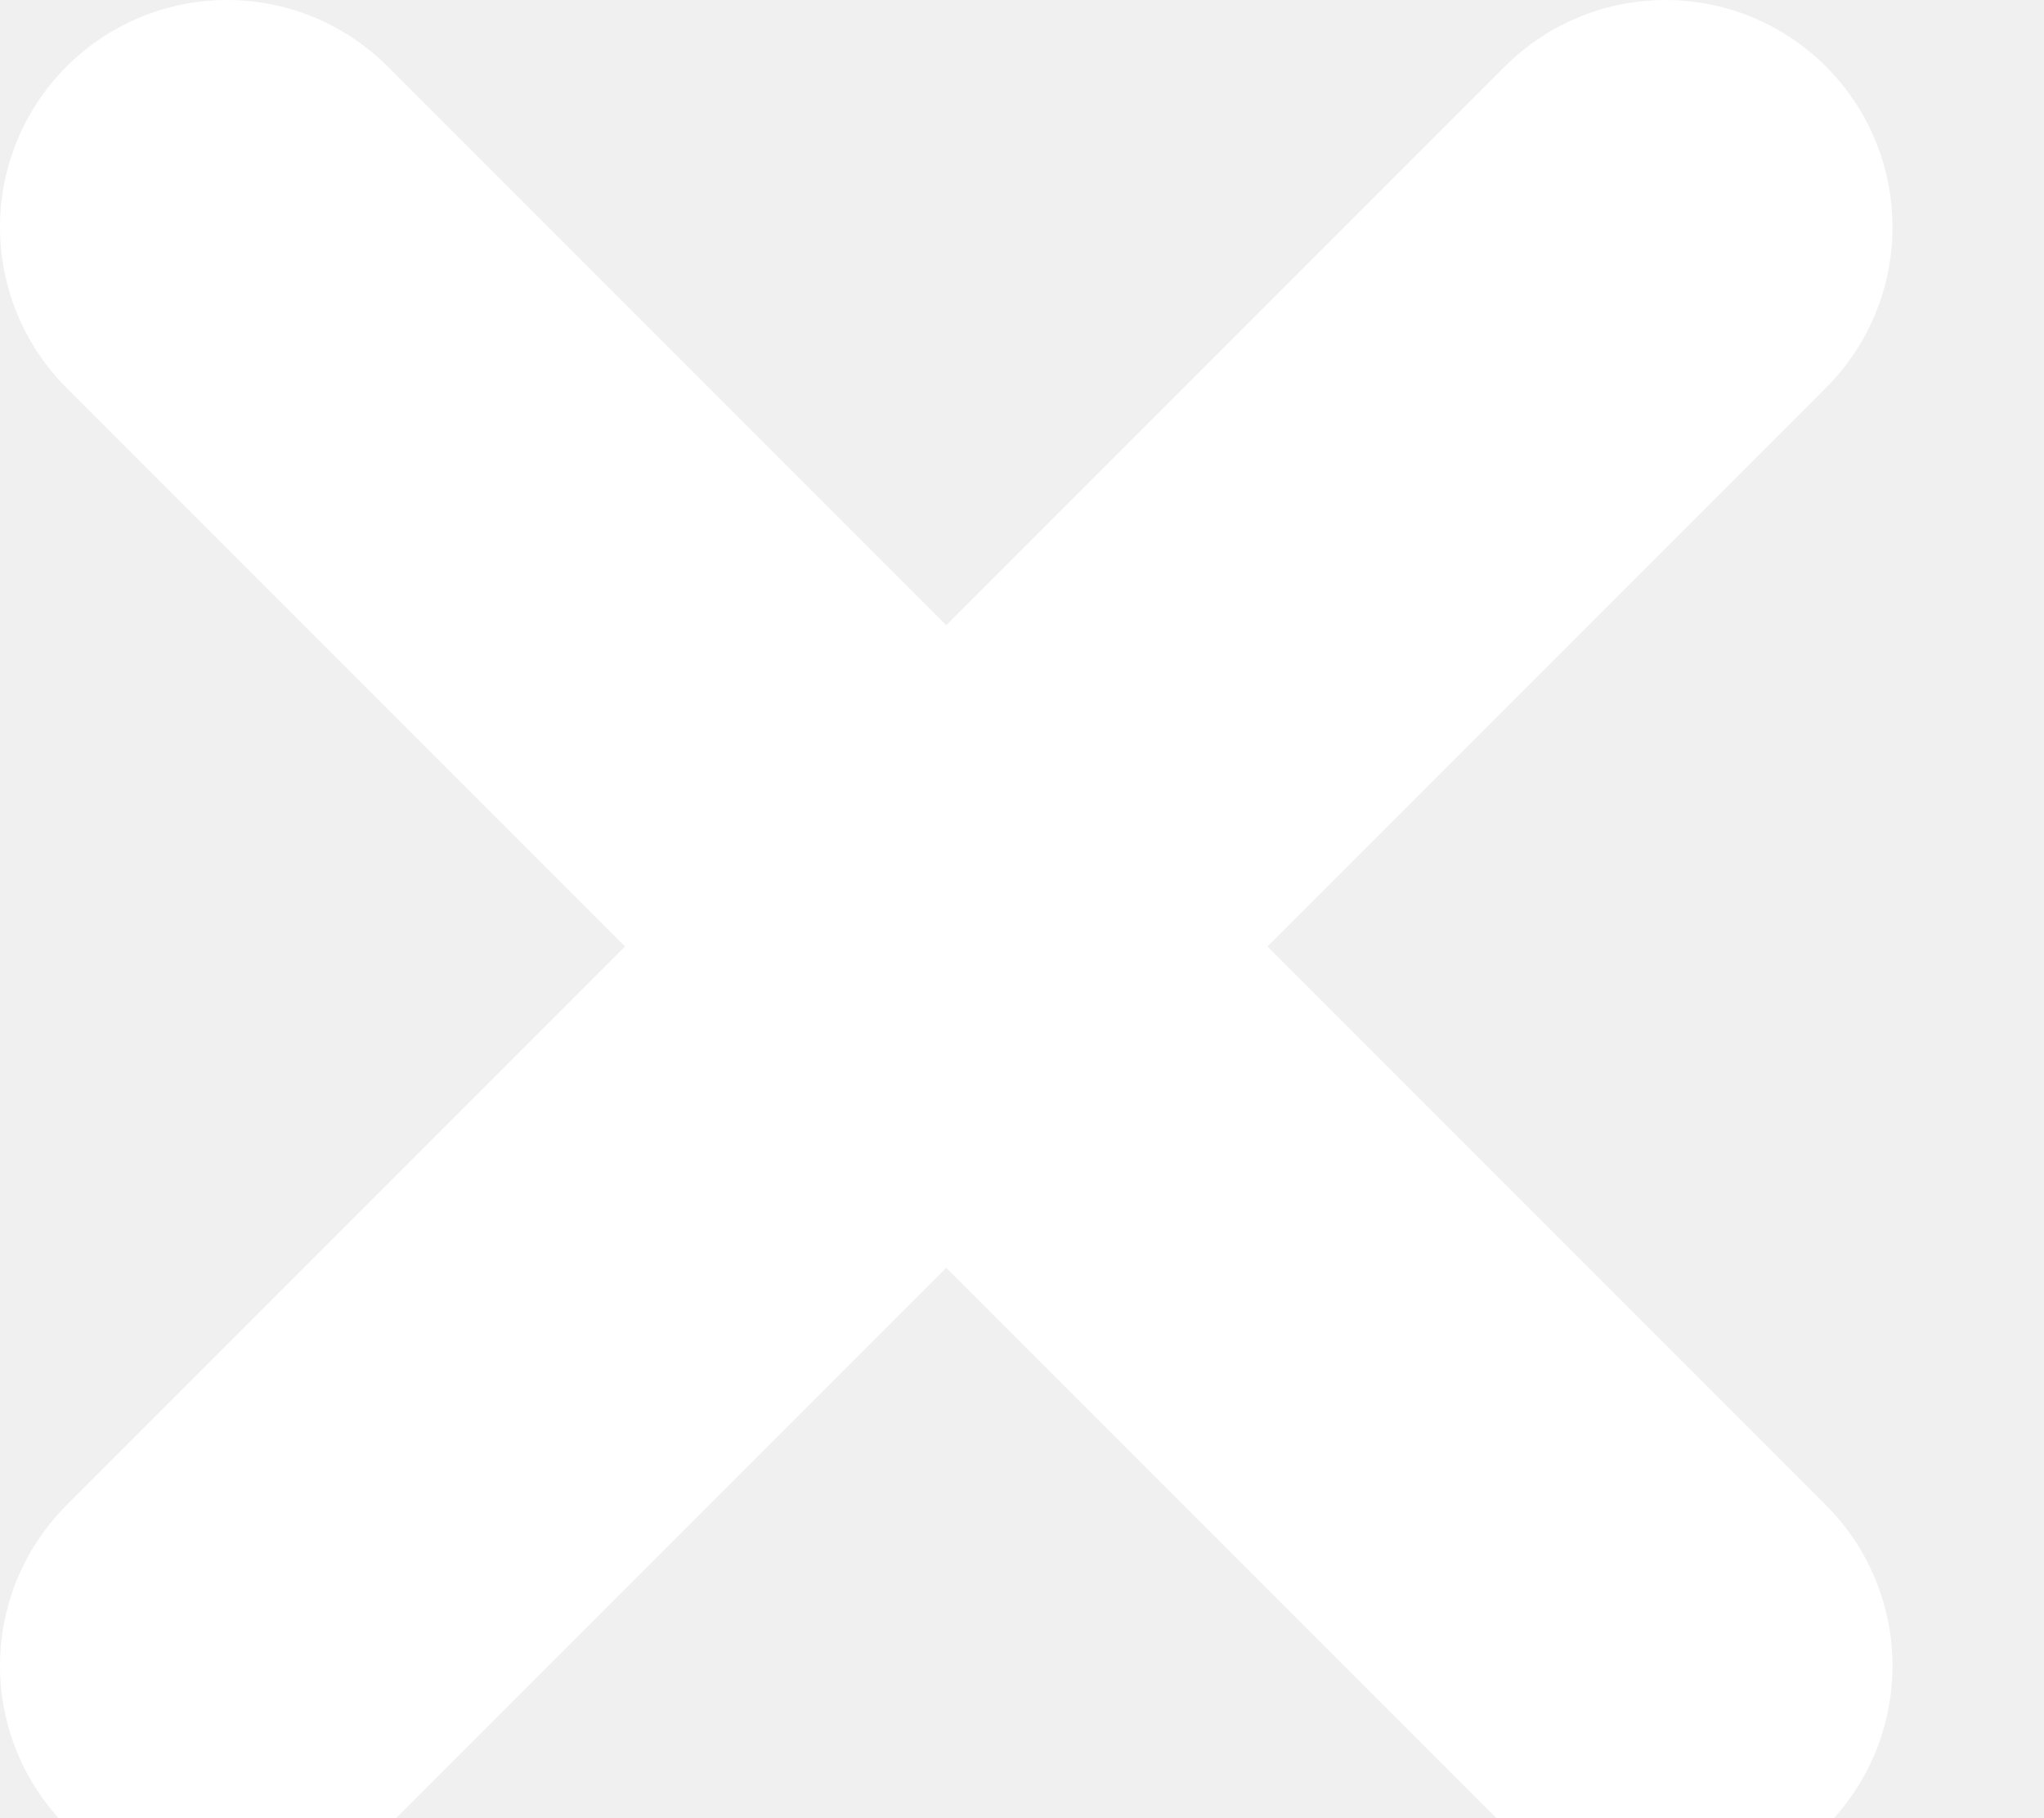
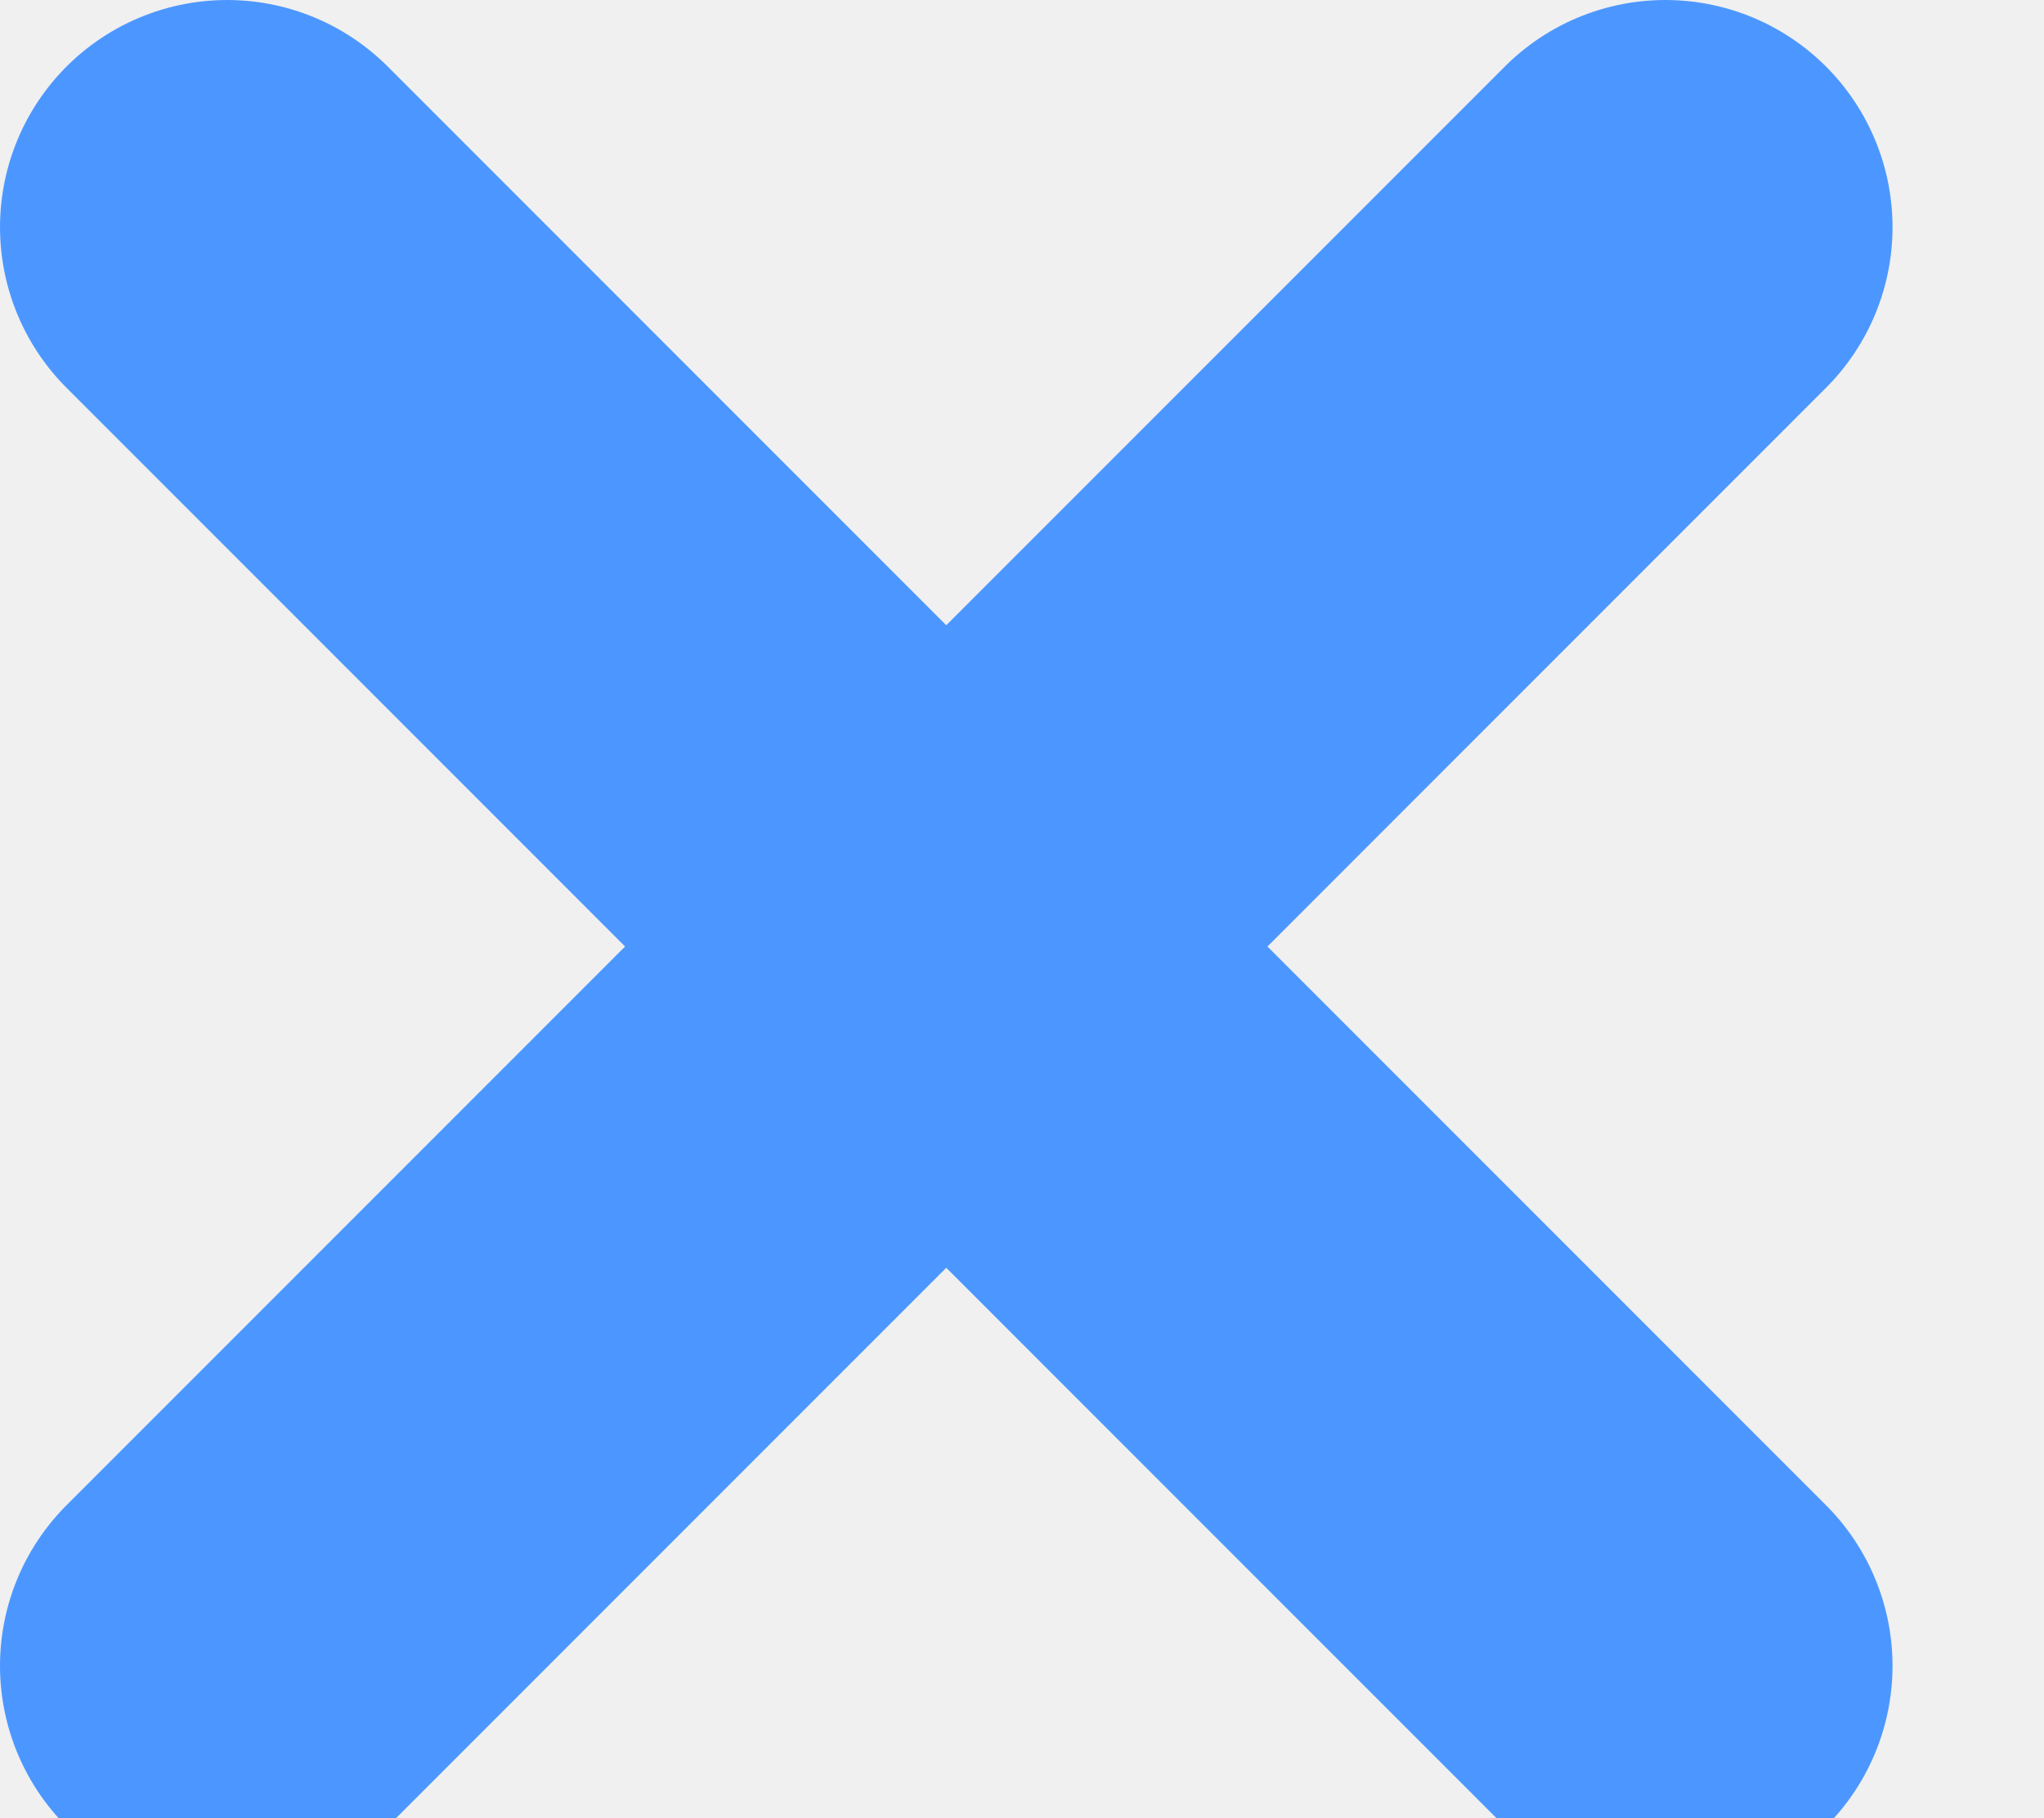
<svg xmlns="http://www.w3.org/2000/svg" width="9" height="8" viewBox="0 0 9 8">
-   <path fill="none" stroke="#FFF" stroke-width="2" d="M1 7.333L7.333 1M1 1L7.333 7.333" stroke-linecap="round" stroke-linejoin="round" />
+   <path fill="none" stroke="#4C97FF" stroke-width="2" d="M1 7.333L7.333 1M1 1L7.333 7.333" stroke-linecap="round" stroke-linejoin="round" />
</svg>
